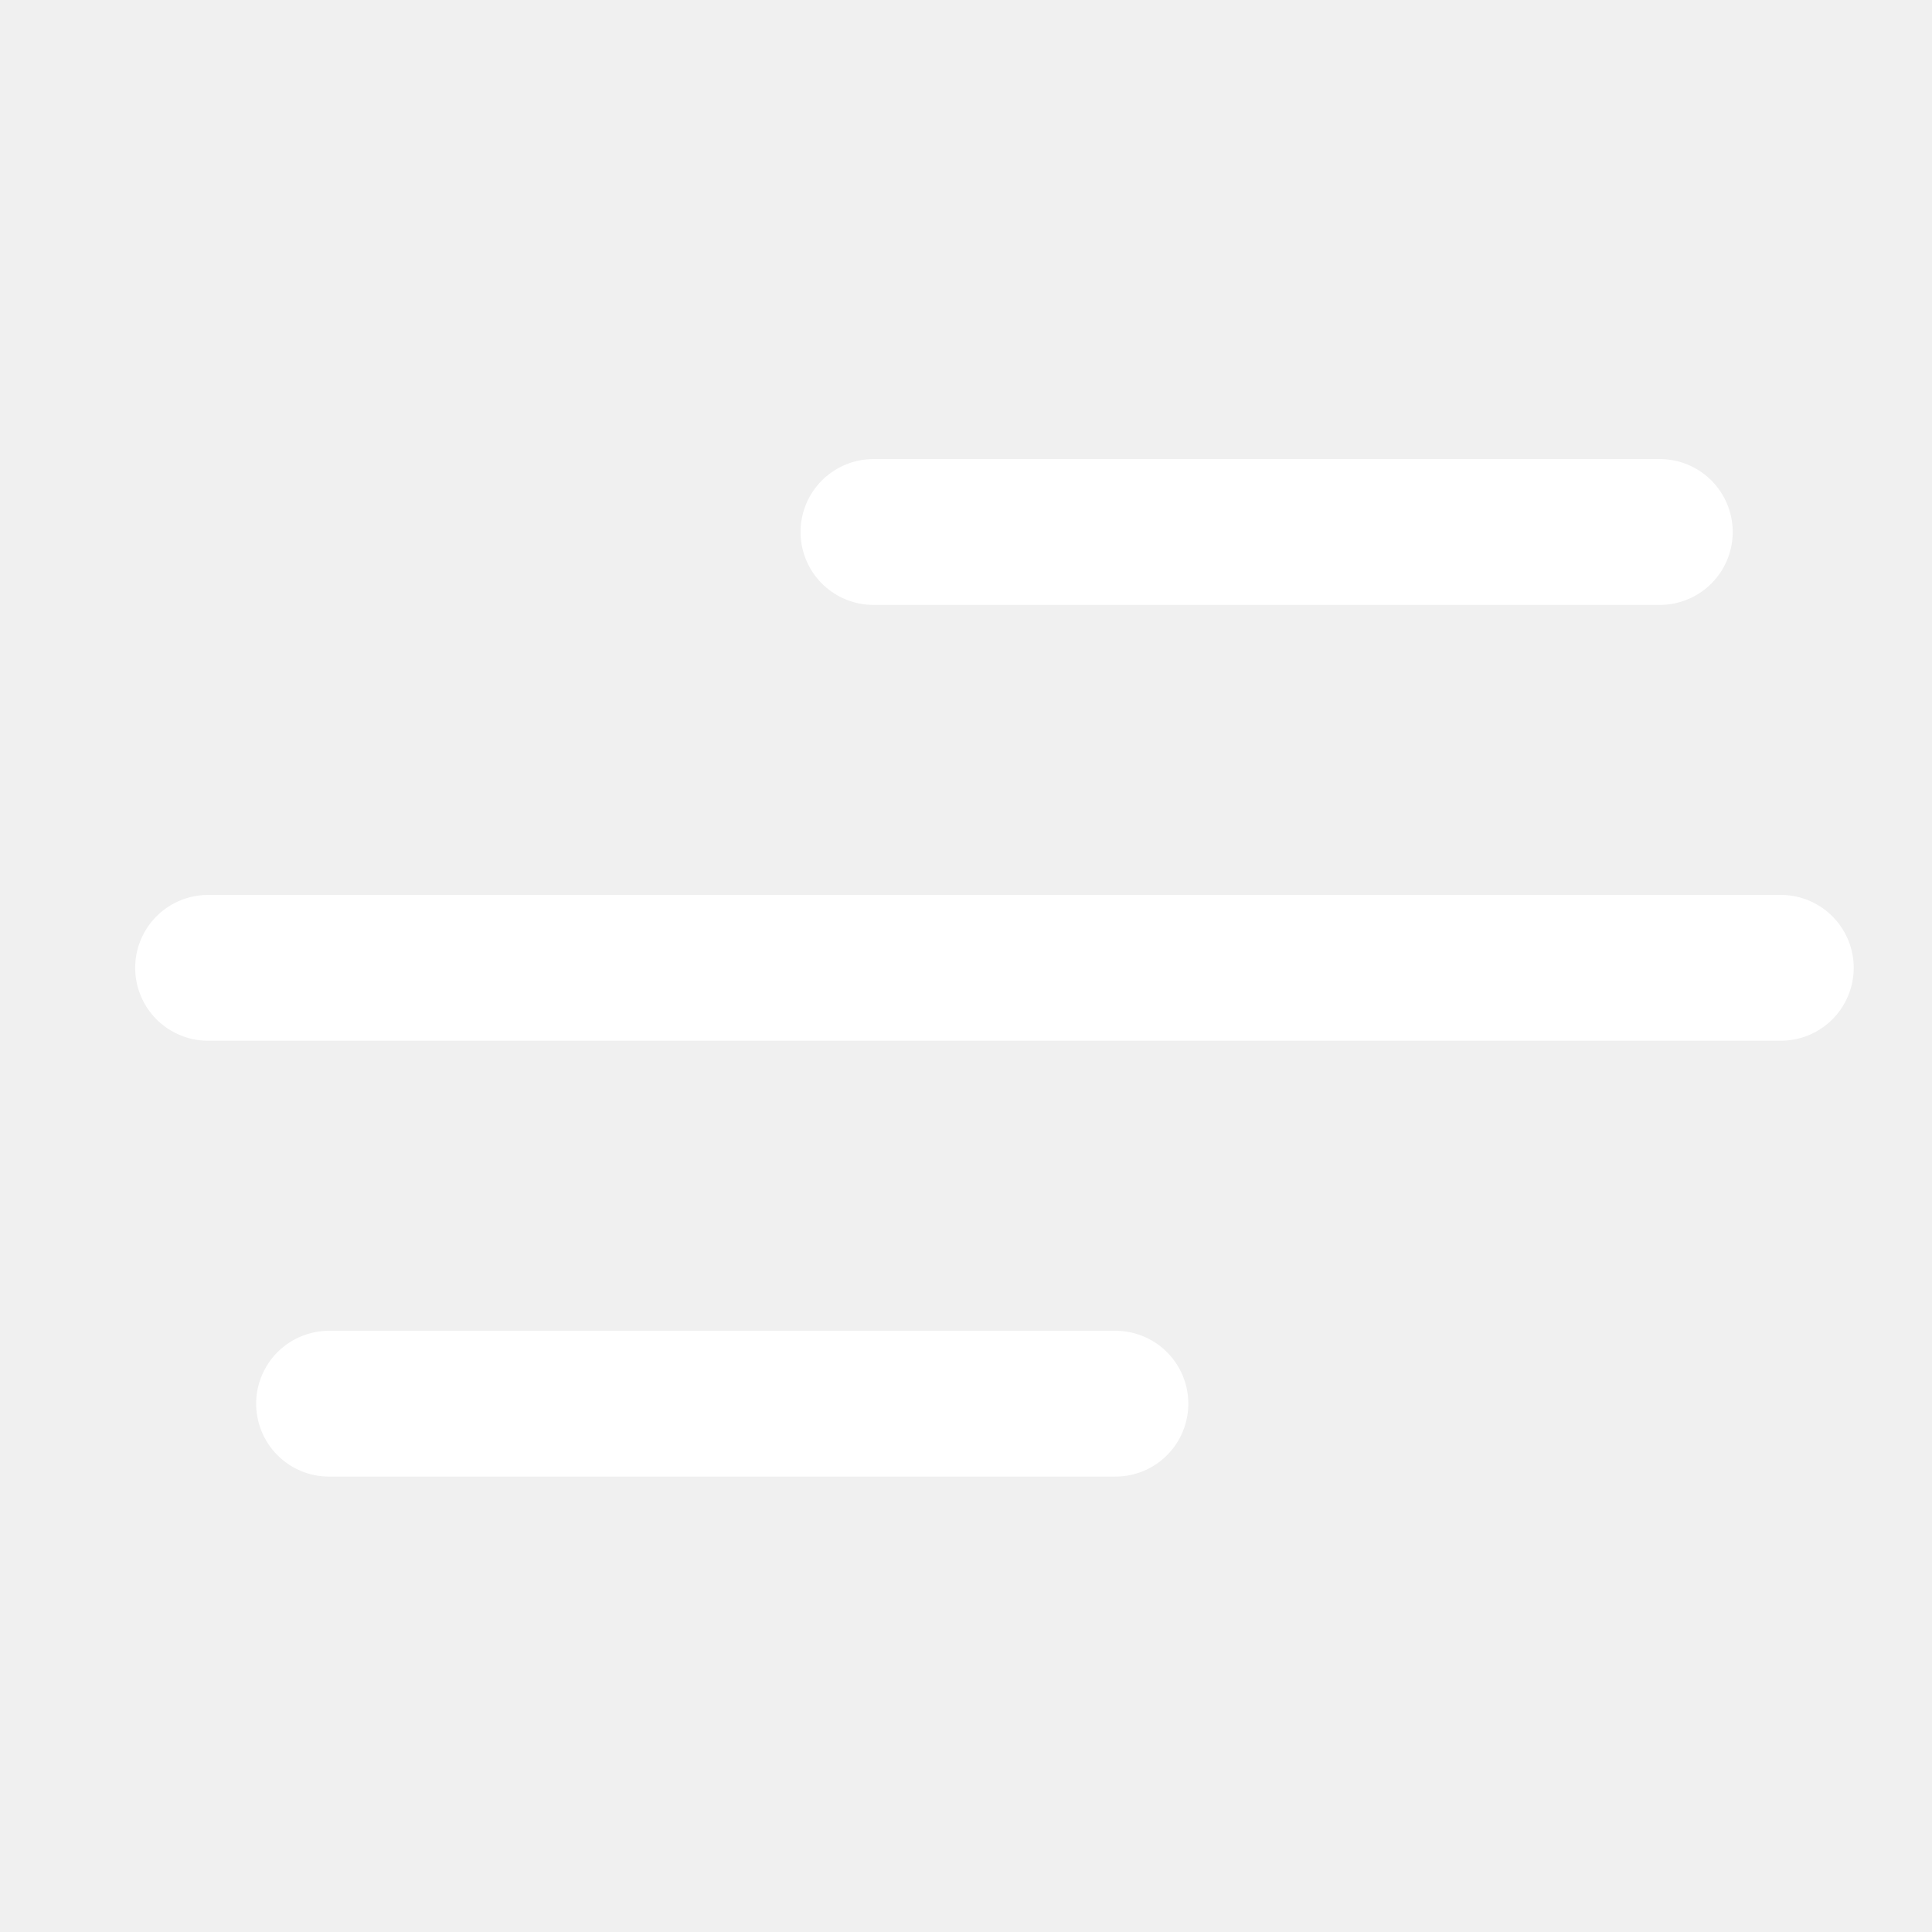
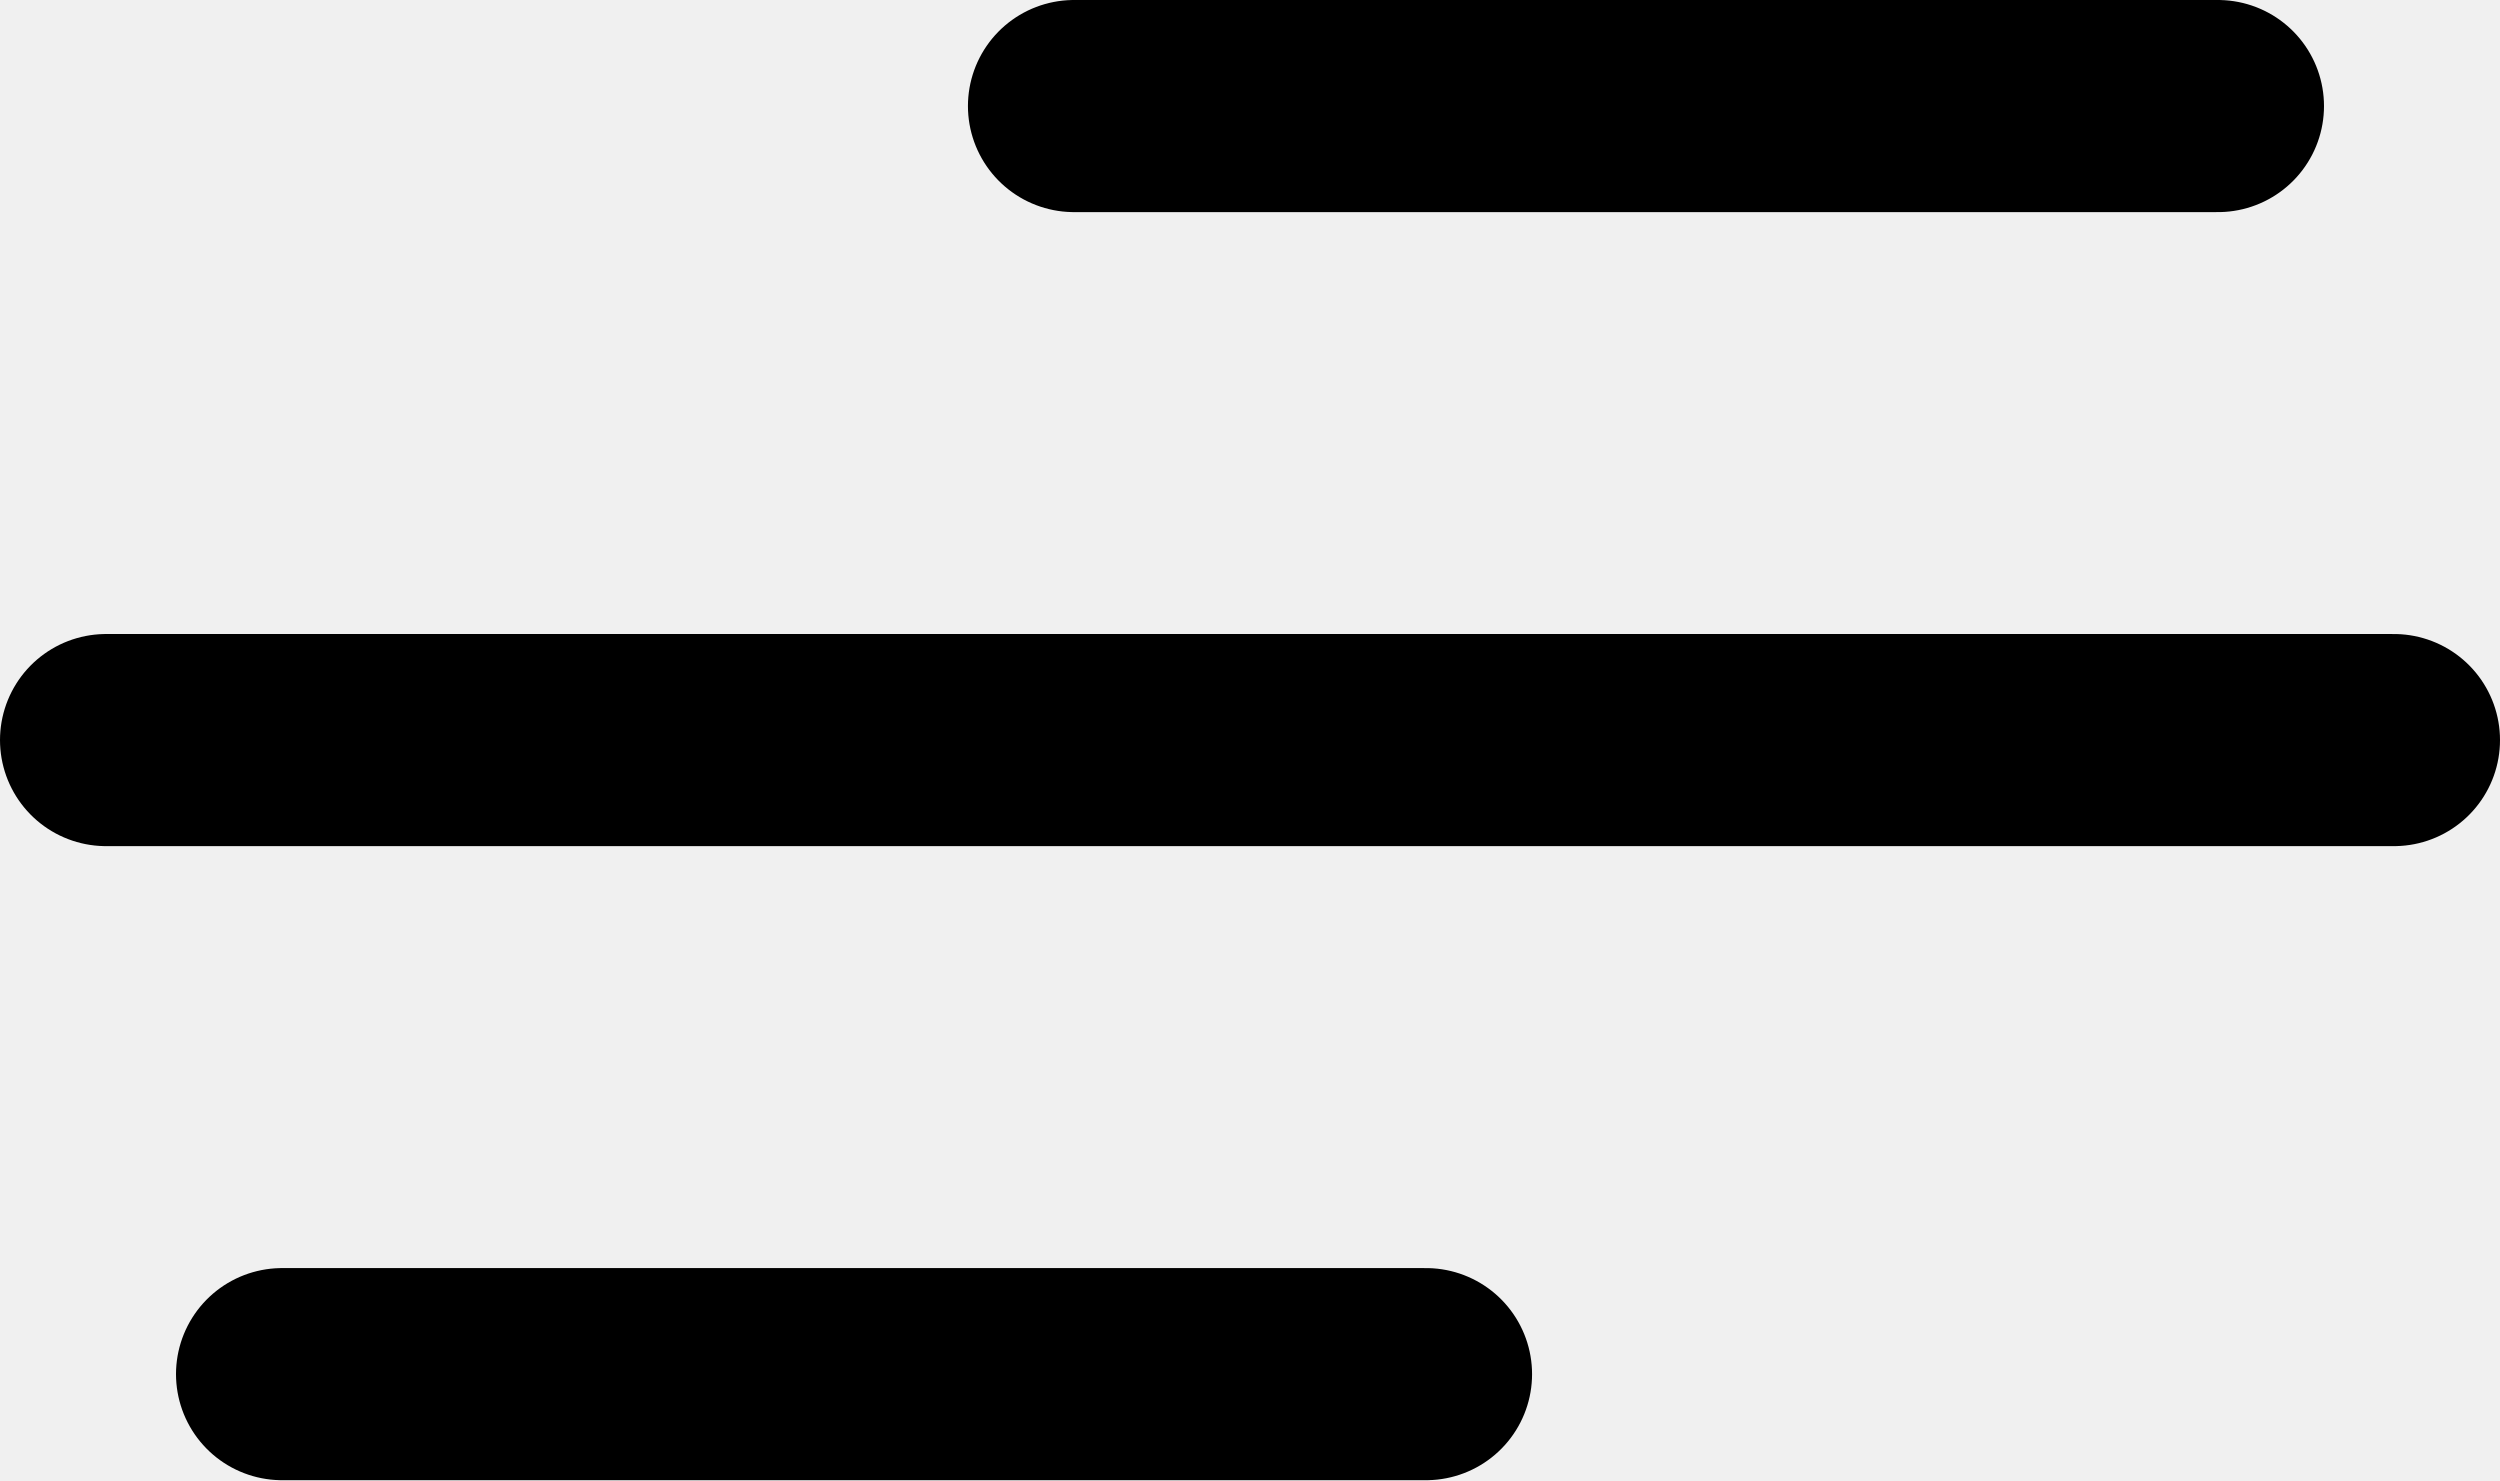
- <svg xmlns="http://www.w3.org/2000/svg" width="53" height="53" viewBox="0 0 53 53">
-   <g id="menu" transform="translate(-0.1)">
-     <g id="Group_2232" data-name="Group 2232" transform="translate(5.808 16.594)">
-       <line id="Line_61" data-name="Line 61" x1="21.572" transform="translate(18.253 -2)" fill="none" stroke="#fff" stroke-linecap="round" stroke-width="4" />
-       <line id="Line_63" data-name="Line 63" x1="21.572" transform="translate(3.319 21.913)" fill="none" stroke="#fff" stroke-linecap="round" stroke-width="4" />
-       <line id="Line_62" data-name="Line 62" x1="43.144" transform="translate(0 9.956)" fill="none" stroke="#fff" stroke-linecap="round" stroke-width="4" />
-     </g>
-     <rect id="Rectangle_1933" data-name="Rectangle 1933" width="53" height="53" transform="translate(0.1)" fill="none" />
+ <svg xmlns="http://www.w3.org/2000/svg" width="47.144" height="27.913" viewBox="0 0 47.144 27.913">
+   <g transform="translate(2 4)">
+     <line x1="21.572" transform="translate(18.253 -2)" fill="none" stroke="#000" stroke-linecap="round" stroke-width="4" />
+     <line x1="21.572" transform="translate(3.319 21.913)" fill="none" stroke="#000" stroke-linecap="round" stroke-width="4" />
+     <line x1="43.144" transform="translate(0 9.956)" fill="none" stroke="#000" stroke-linecap="round" stroke-width="4" />
  </g>
</svg>
